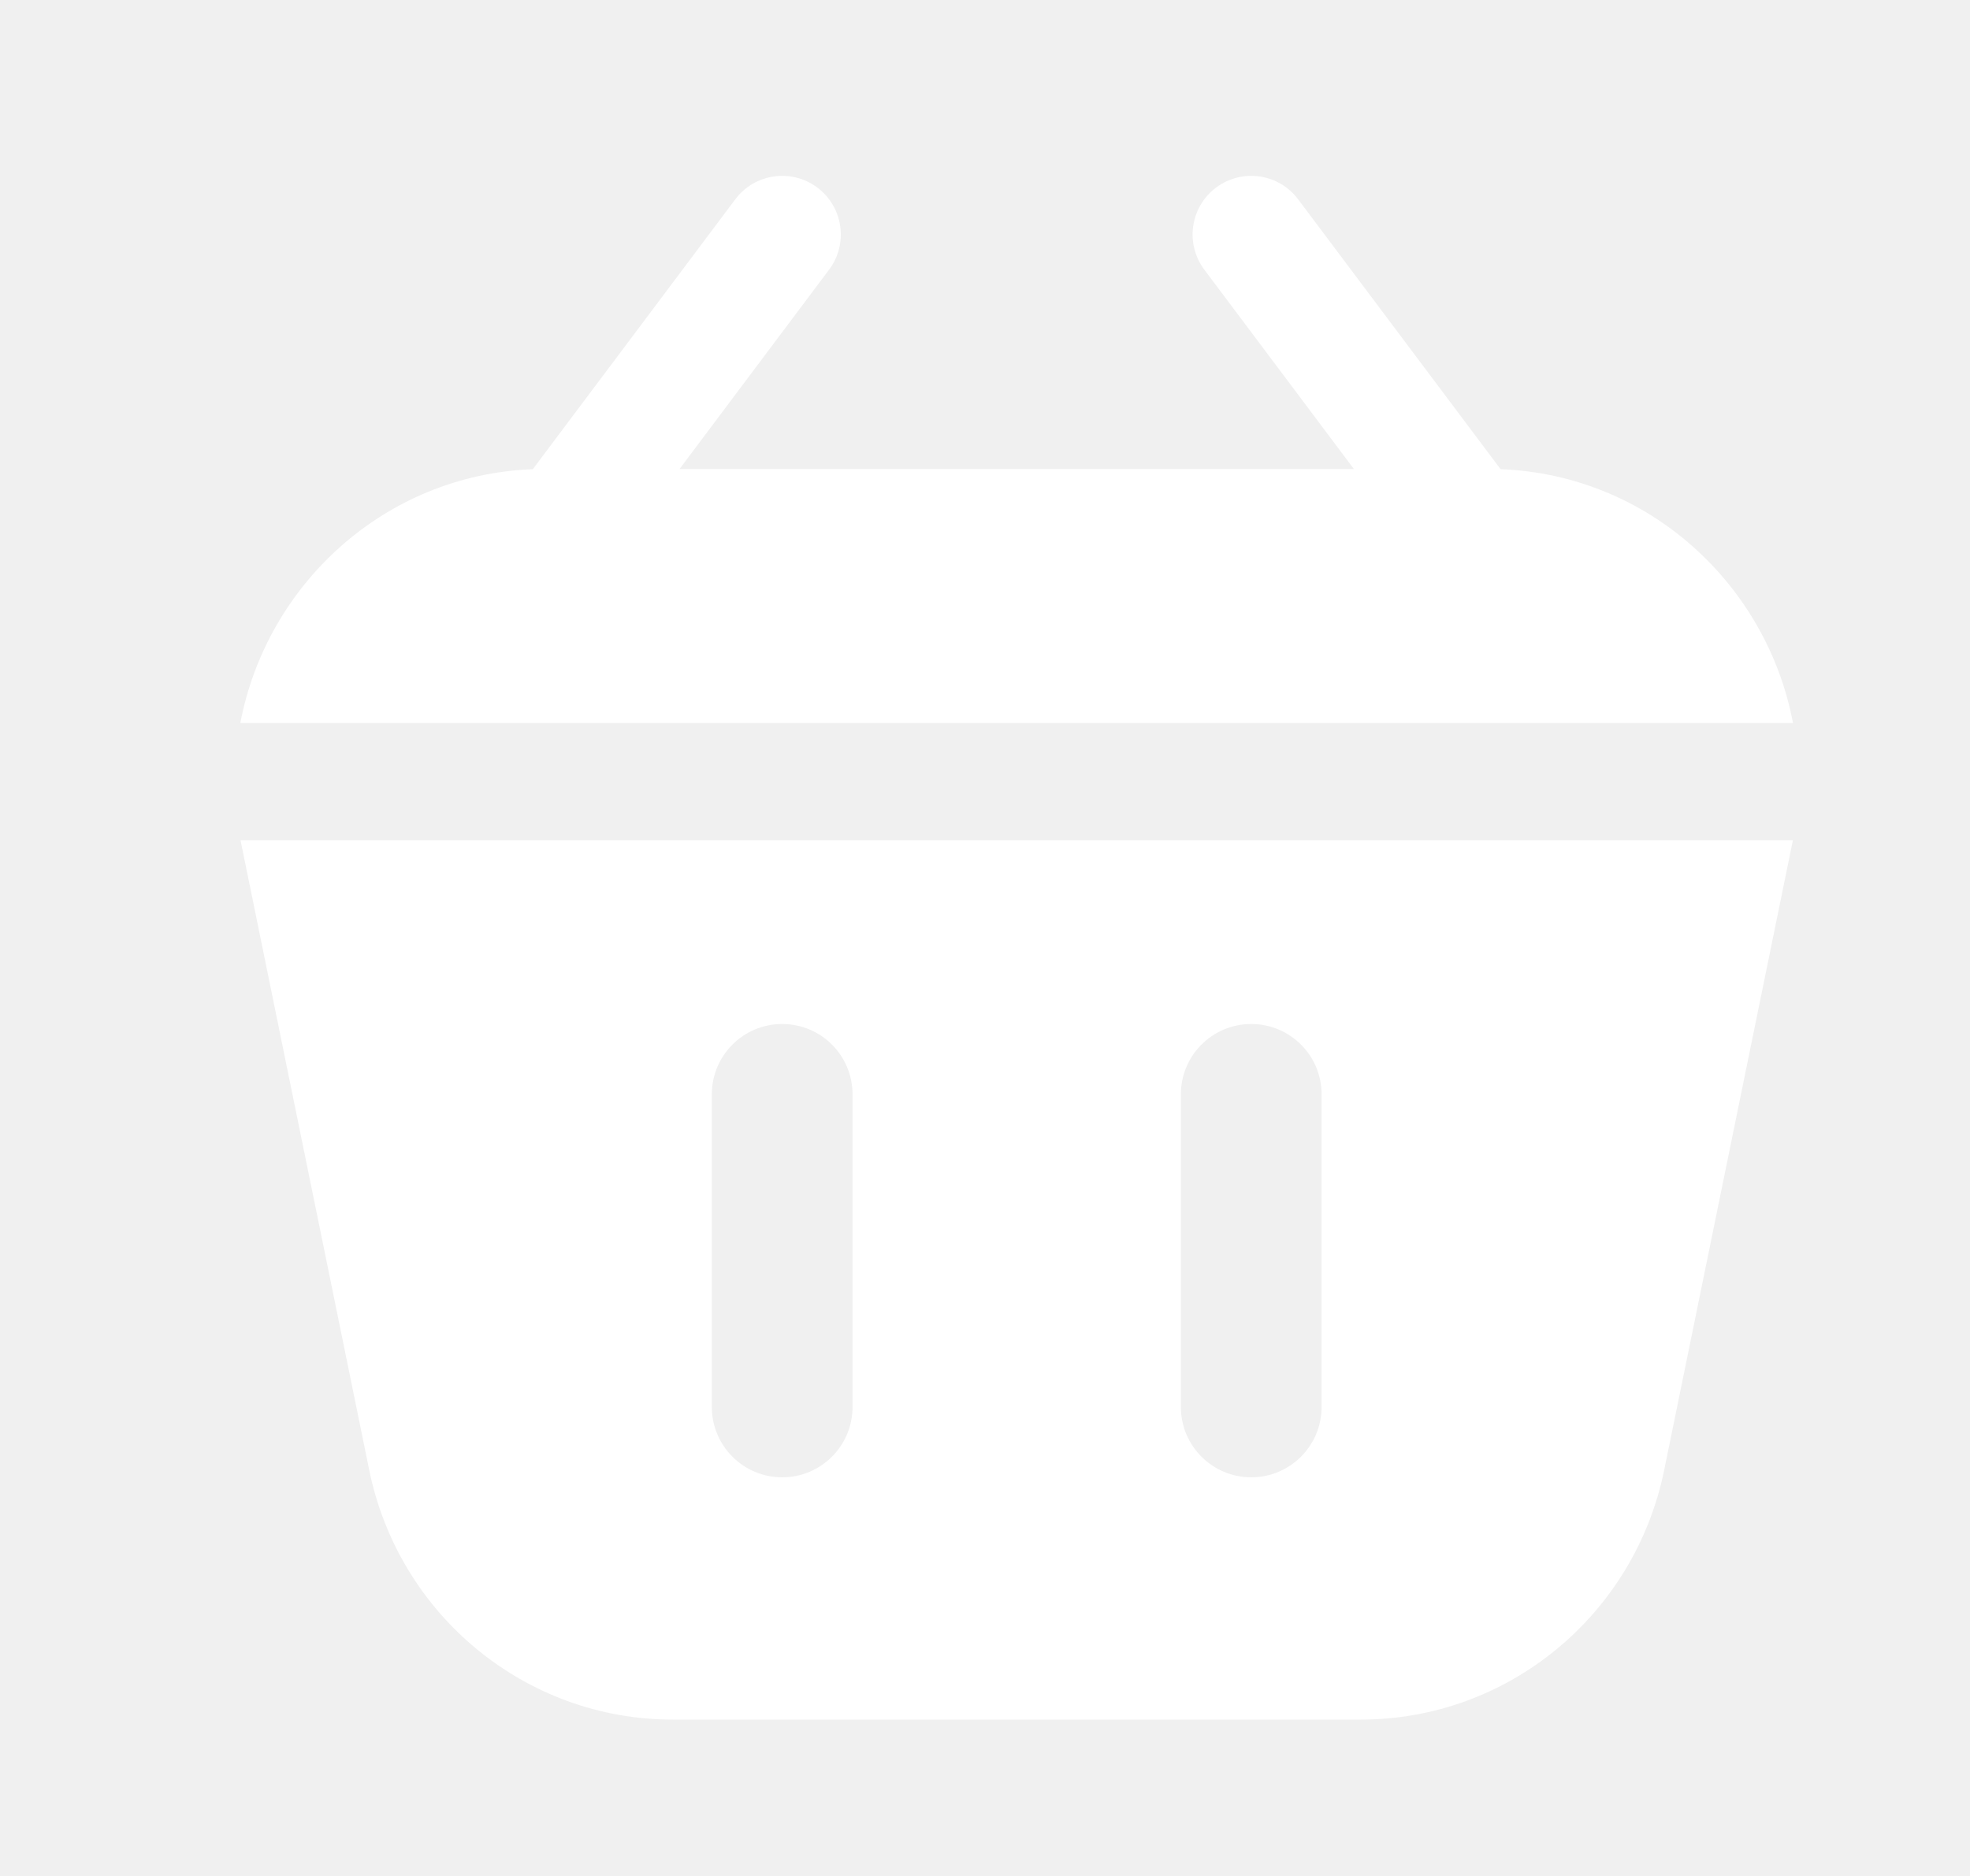
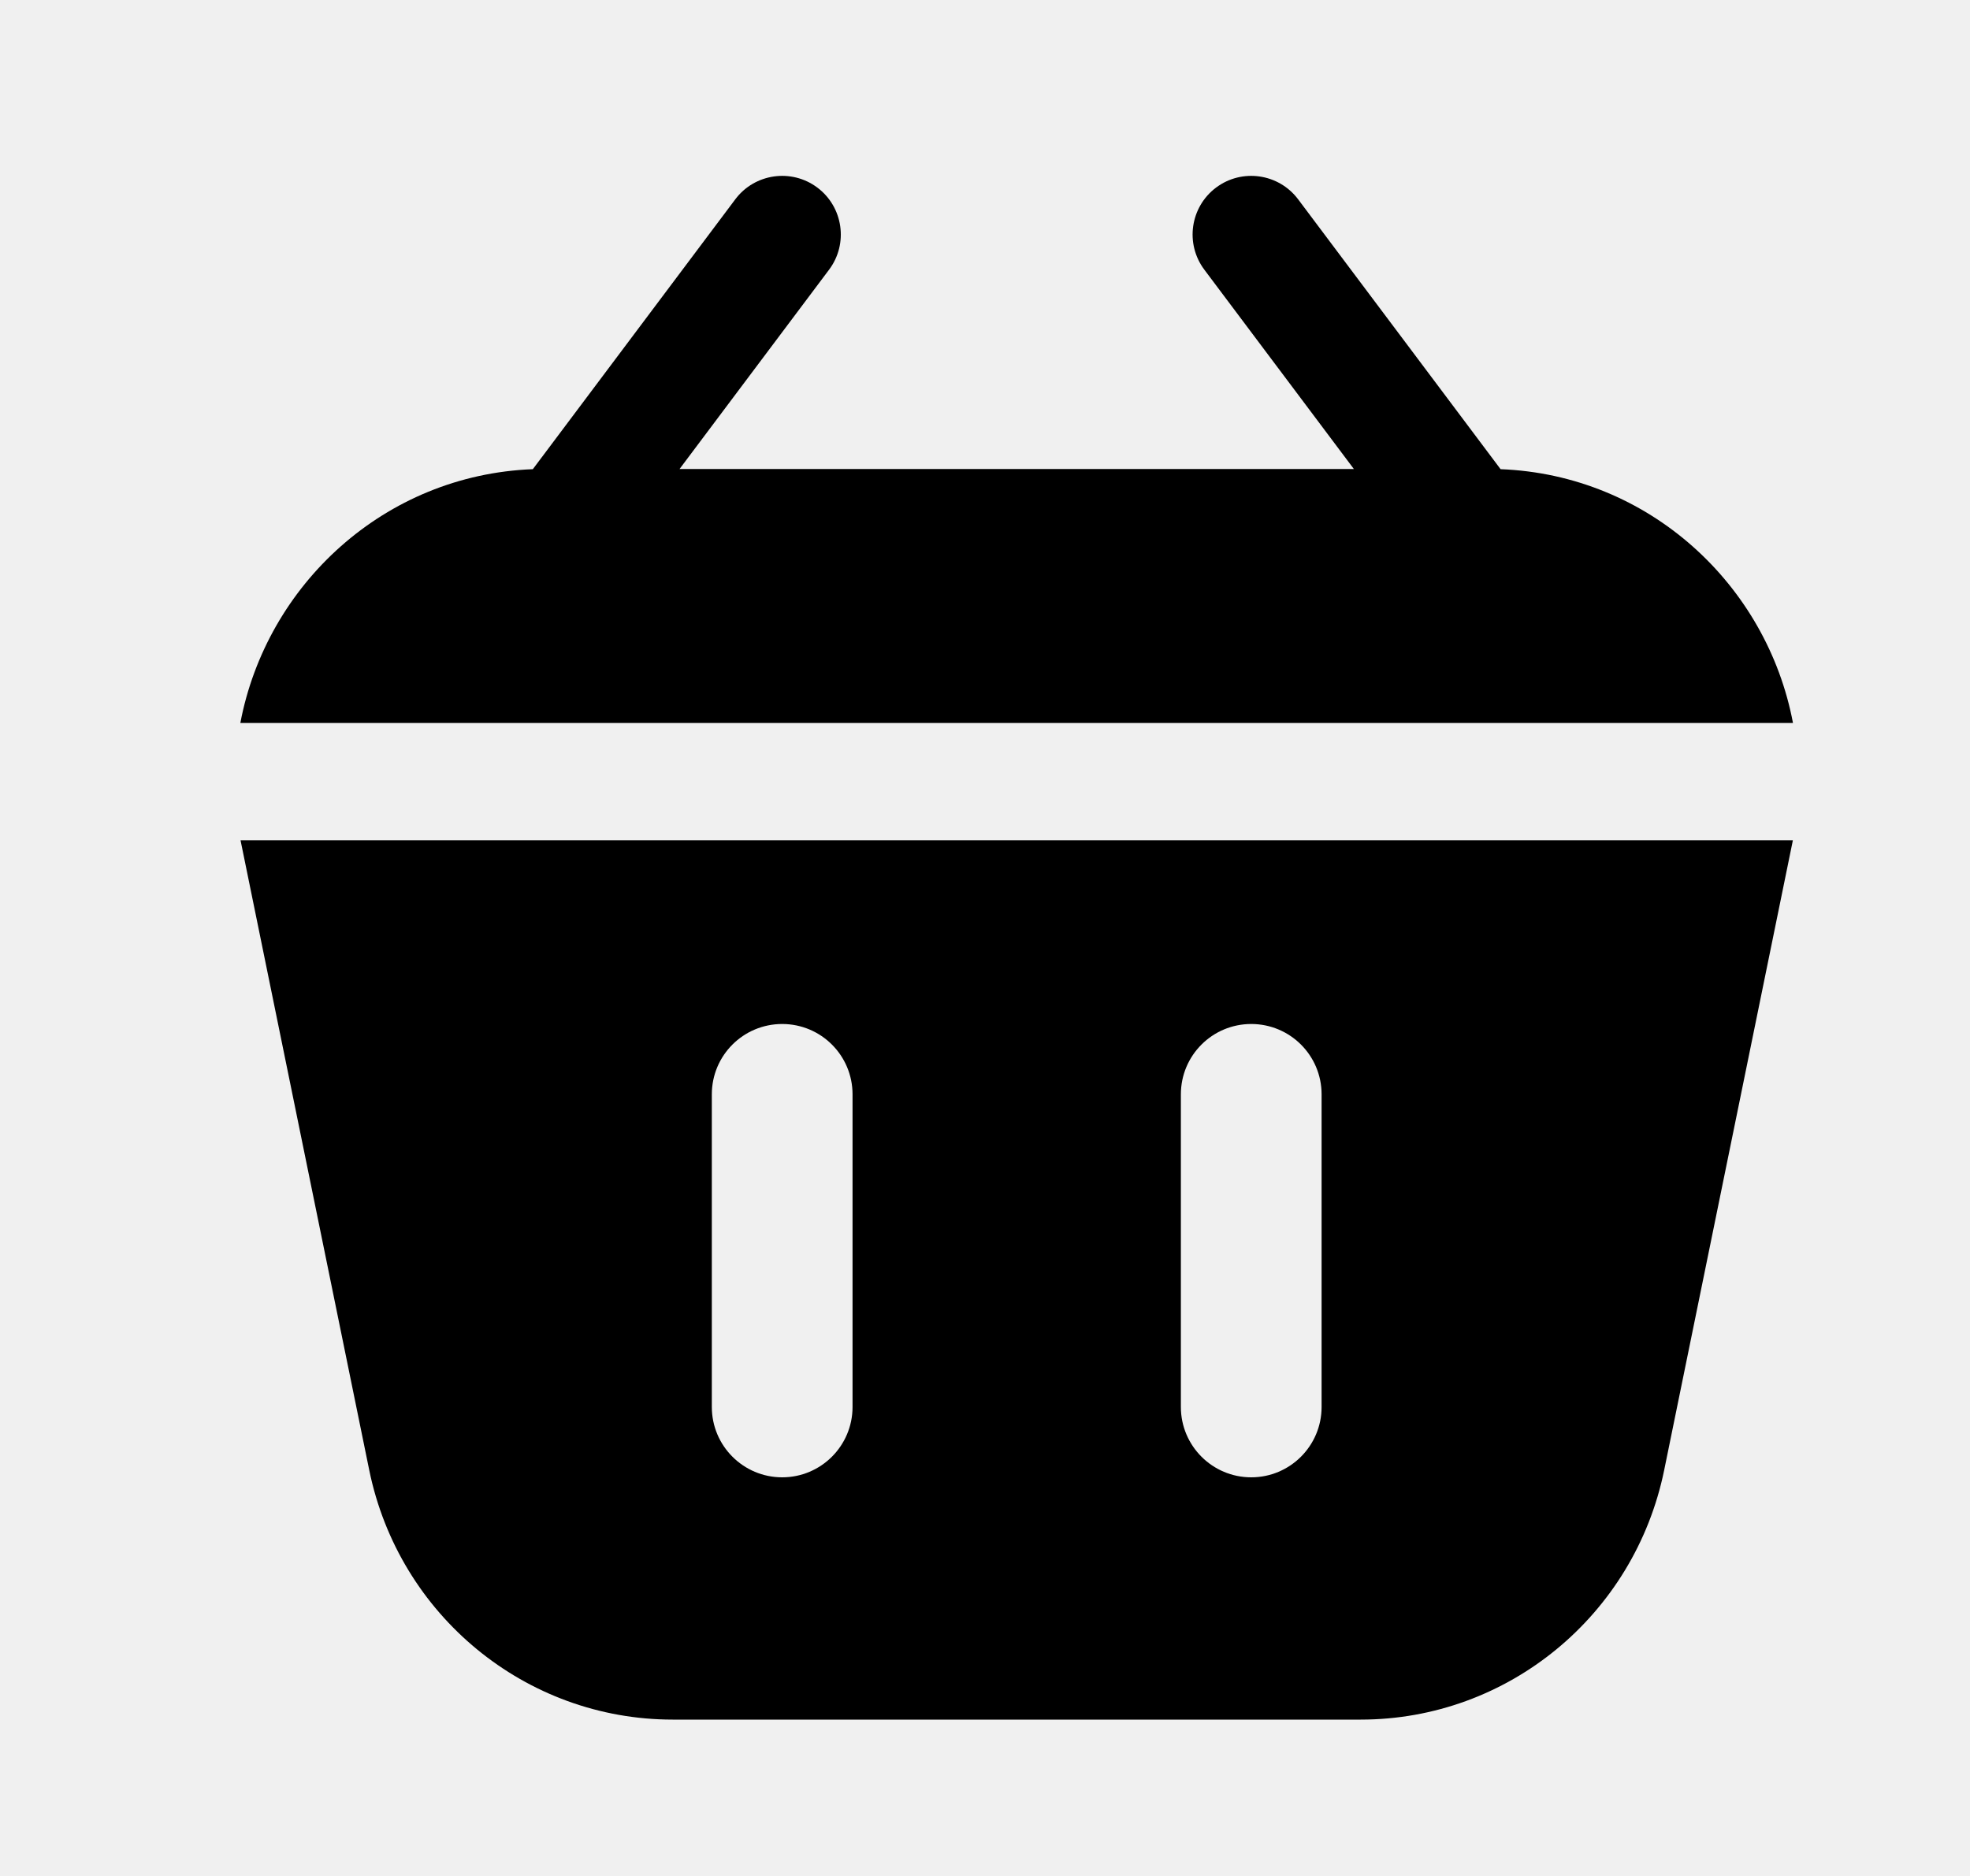
<svg xmlns="http://www.w3.org/2000/svg" width="21" height="20" viewBox="0 0 21 20" fill="none">
-   <path fill-rule="evenodd" clip-rule="evenodd" d="M15.996 5.002L13.838 2.125C13.631 1.849 13.239 1.793 12.963 2C12.687 2.207 12.631 2.599 12.838 2.875L14.432 5H7.244L8.838 2.875C9.045 2.599 8.989 2.207 8.713 2C8.437 1.793 8.045 1.849 7.838 2.125L5.68 5.002C4.098 5.063 2.841 6.234 2.562 7.708H19.113C18.835 6.234 17.578 5.063 15.996 5.002ZM17.74 15.673C17.423 17.222 16.072 18.333 14.505 18.333H7.171C5.604 18.333 4.253 17.222 3.936 15.673L2.574 9.007C2.571 8.991 2.567 8.974 2.564 8.958H19.112C19.108 8.974 19.105 8.991 19.102 9.007L17.74 15.673ZM9.088 15C9.088 15.414 8.752 15.75 8.338 15.75C7.924 15.75 7.588 15.414 7.588 15L7.588 11.667C7.588 11.252 7.924 10.917 8.338 10.917C8.752 10.917 9.088 11.252 9.088 11.667L9.088 15ZM13.338 15.75C13.752 15.75 14.088 15.414 14.088 15V11.667C14.088 11.252 13.752 10.917 13.338 10.917C12.924 10.917 12.588 11.252 12.588 11.667V15C12.588 15.414 12.924 15.75 13.338 15.75Z" fill="white" />
+   <path fill-rule="evenodd" clip-rule="evenodd" d="M15.996 5.002L13.838 2.125C13.631 1.849 13.239 1.793 12.963 2C12.687 2.207 12.631 2.599 12.838 2.875L14.432 5H7.244L8.838 2.875C9.045 2.599 8.989 2.207 8.713 2C8.437 1.793 8.045 1.849 7.838 2.125L5.68 5.002C4.098 5.063 2.841 6.234 2.562 7.708H19.113C18.835 6.234 17.578 5.063 15.996 5.002ZM17.74 15.673C17.423 17.222 16.072 18.333 14.505 18.333H7.171C5.604 18.333 4.253 17.222 3.936 15.673L2.574 9.007C2.571 8.991 2.567 8.974 2.564 8.958H19.112C19.108 8.974 19.105 8.991 19.102 9.007L17.74 15.673ZM9.088 15C9.088 15.414 8.752 15.75 8.338 15.75C7.924 15.75 7.588 15.414 7.588 15L7.588 11.667C7.588 11.252 7.924 10.917 8.338 10.917C8.752 10.917 9.088 11.252 9.088 11.667L9.088 15ZM13.338 15.75C13.752 15.75 14.088 15.414 14.088 15V11.667C14.088 11.252 13.752 10.917 13.338 10.917C12.924 10.917 12.588 11.252 12.588 11.667V15C12.588 15.414 12.924 15.75 13.338 15.75Z" fill="currentColor" />
</svg>
